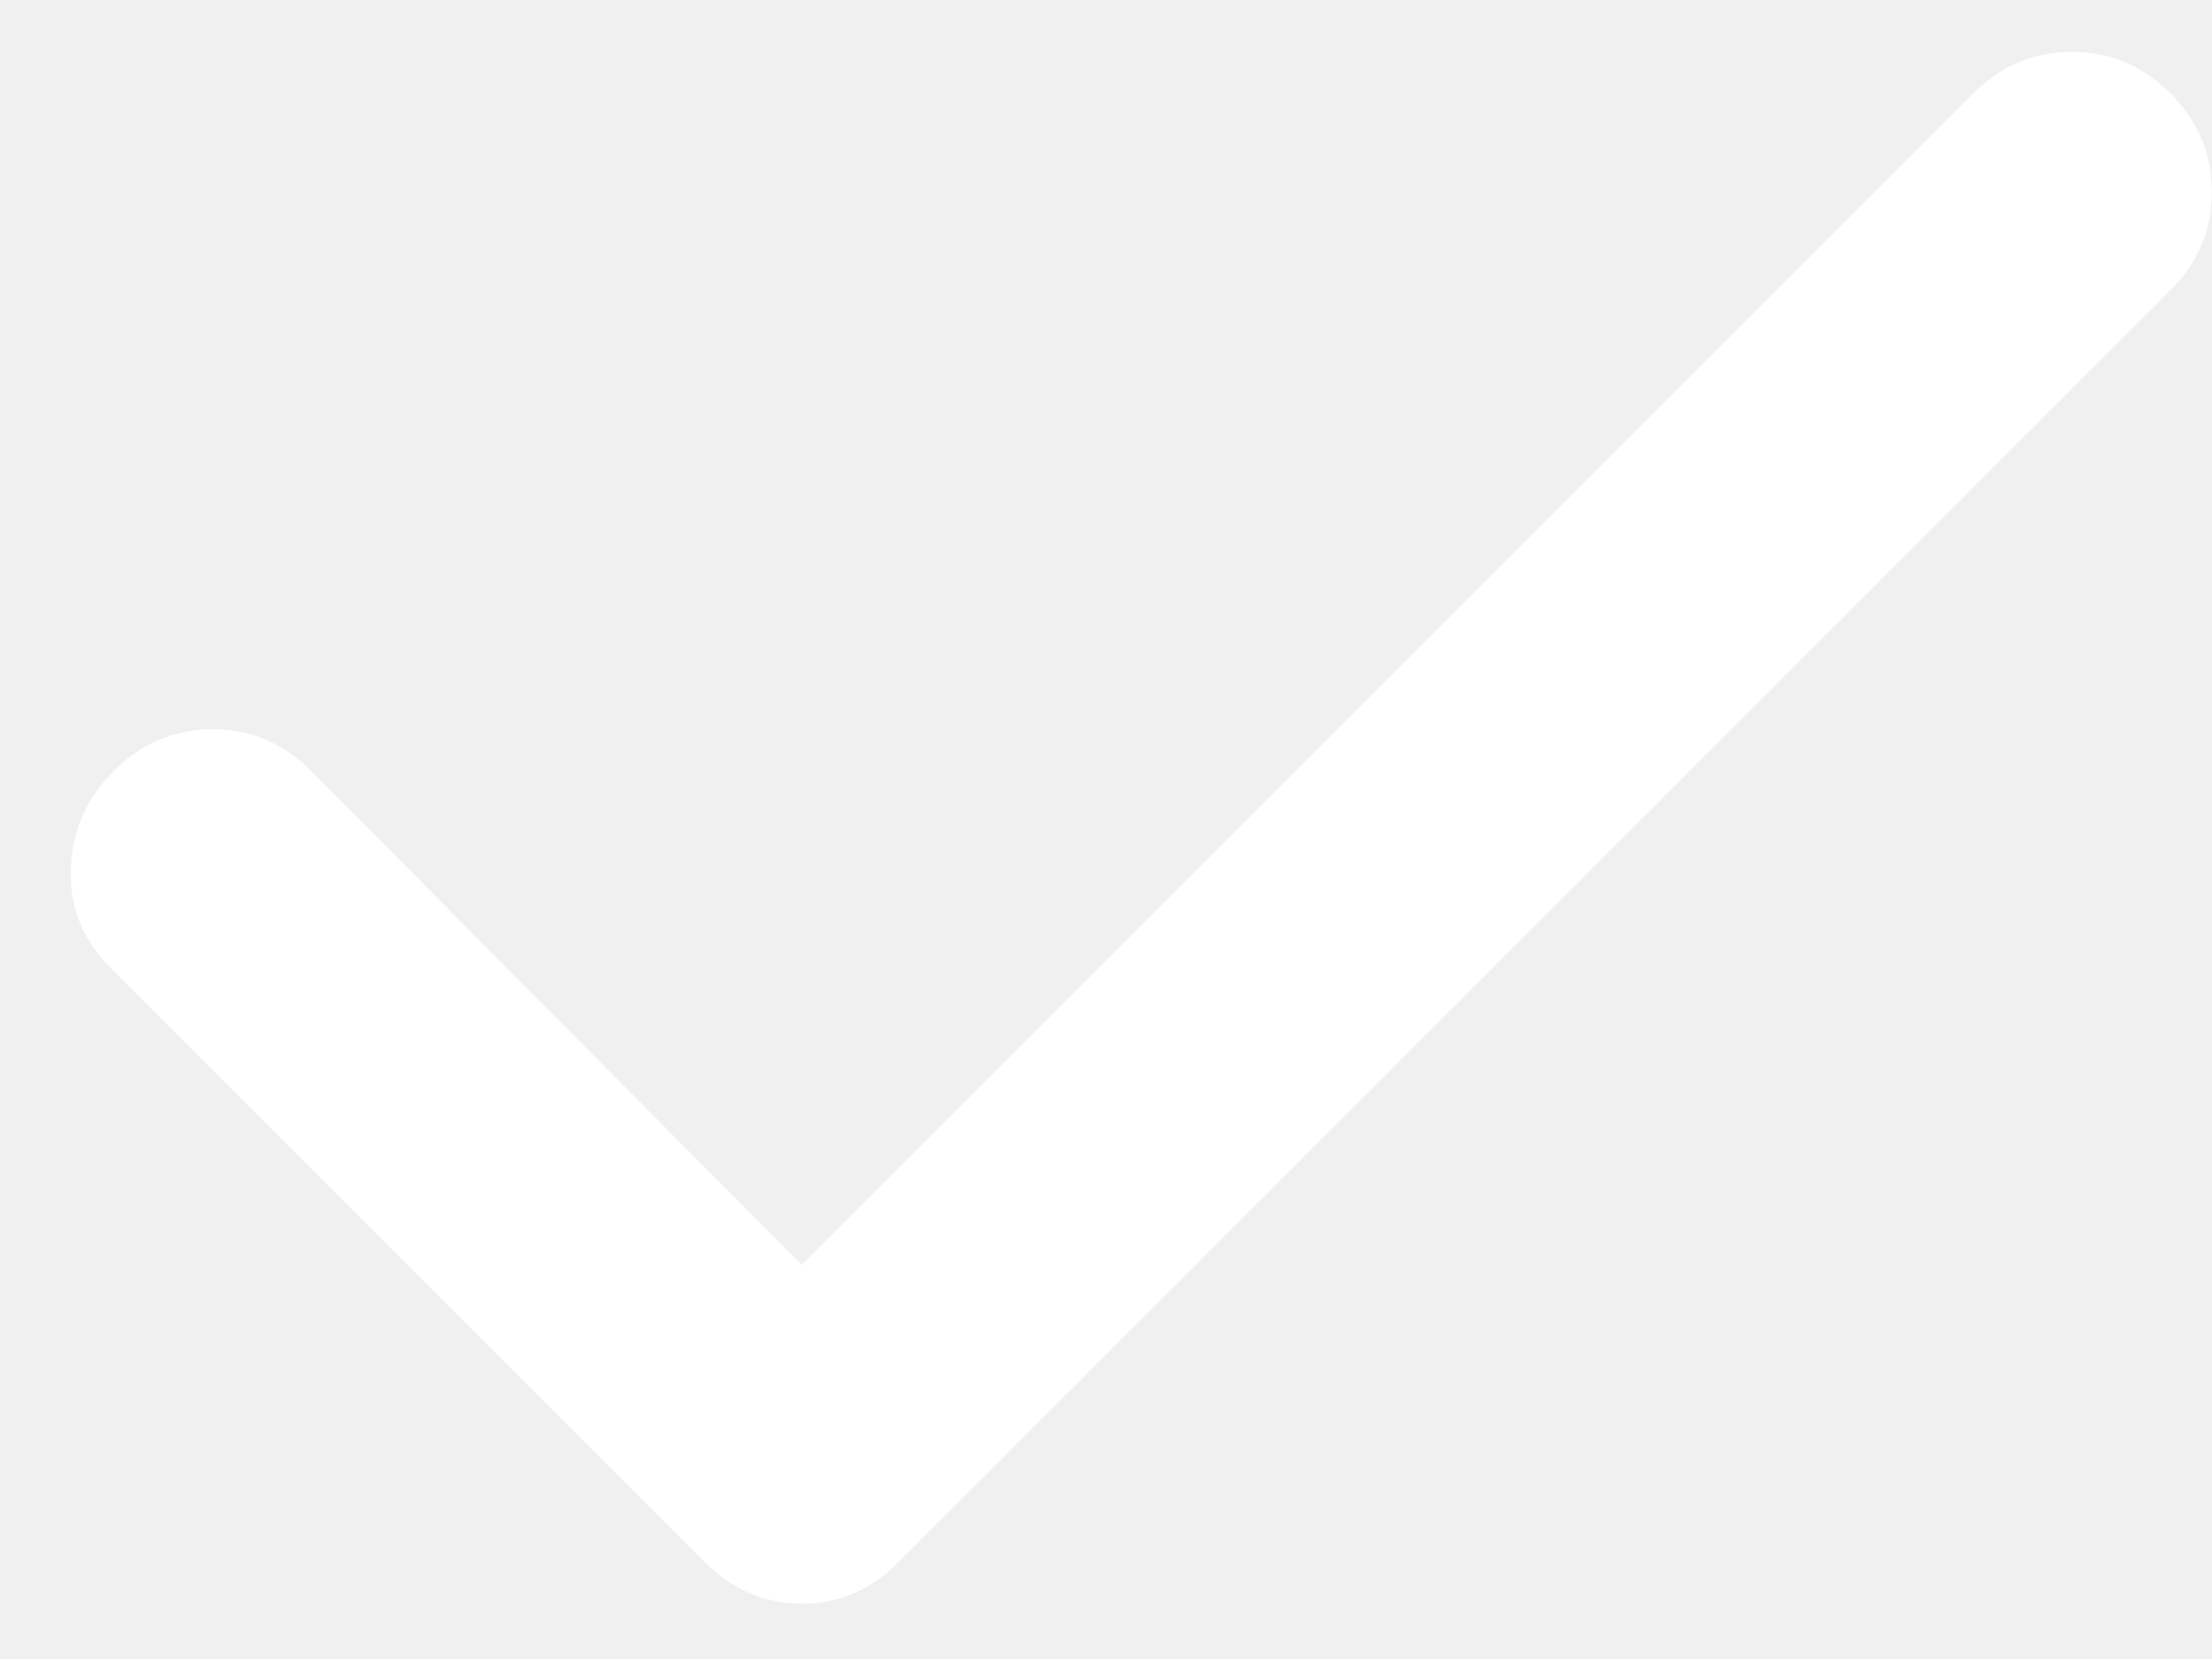
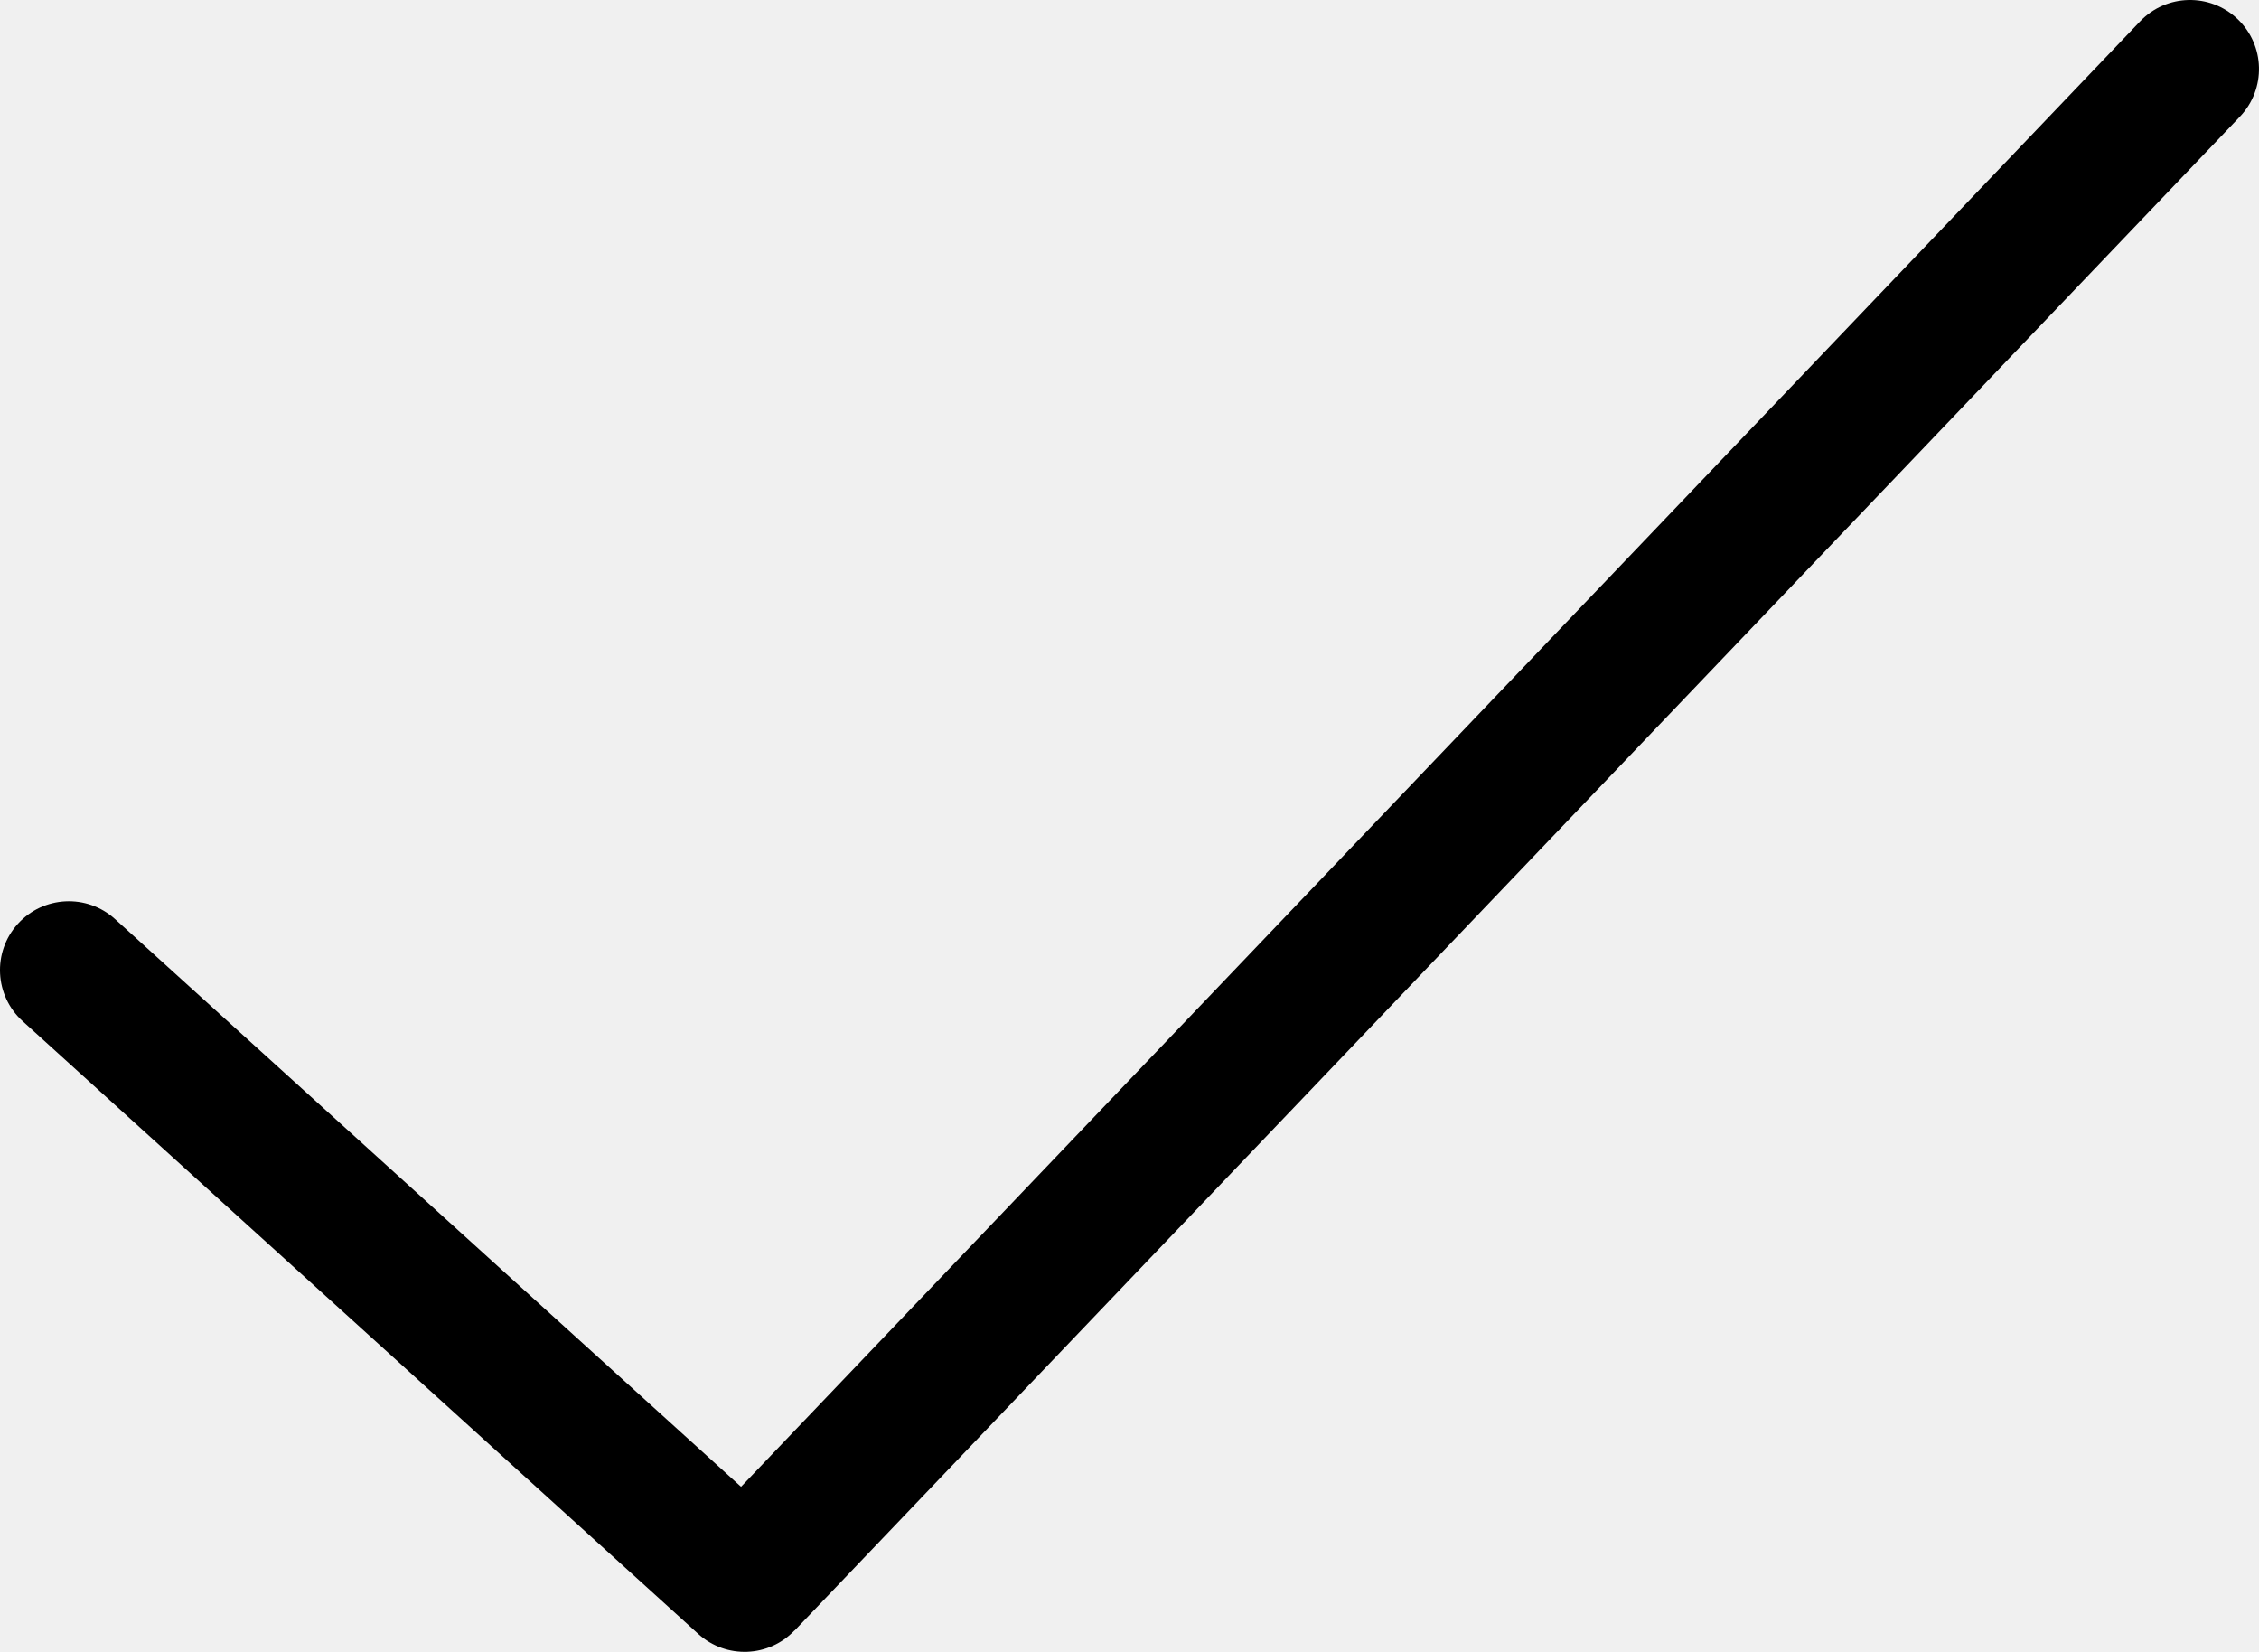
- <svg xmlns="http://www.w3.org/2000/svg" width="16" height="12" viewBox="0 0 16 12" fill="none">
-   <path d="M5.799 9.15L14.274 0.675C14.474 0.475 14.712 0.375 14.987 0.375C15.262 0.375 15.499 0.475 15.699 0.675C15.899 0.875 15.999 1.113 15.999 1.387C15.999 1.663 15.899 1.9 15.699 2.1L6.499 11.3C6.299 11.5 6.066 11.6 5.799 11.6C5.533 11.6 5.299 11.5 5.099 11.3L0.799 7C0.599 6.8 0.503 6.562 0.512 6.287C0.52 6.013 0.624 5.775 0.824 5.575C1.024 5.375 1.262 5.275 1.537 5.275C1.812 5.275 2.049 5.375 2.249 5.575L5.799 9.15Z" fill="white" />
+ <svg xmlns="http://www.w3.org/2000/svg" version="1.1" id="Layer_1" x="0px" y="0px" width="122.881px" height="89.842px" viewBox="0 0 122.881 89.842" enable-background="new 0 0 122.881 89.842" xml:space="preserve">
+   <g>
+     <path d="M1.232,55.541c-1.533-1.388-1.652-3.756-0.265-5.289c1.388-1.534,3.756-1.652,5.29-0.265l34.053,30.878l76.099-79.699 c1.429-1.501,3.804-1.561,5.305-0.132c1.502,1.428,1.561,3.803,0.133,5.305L43.223,88.683l-0.005-0.005 c-1.396,1.468-3.716,1.563-5.227,0.196L1.232,55.541L1.232,55.541z" />
+   </g>
</svg>
